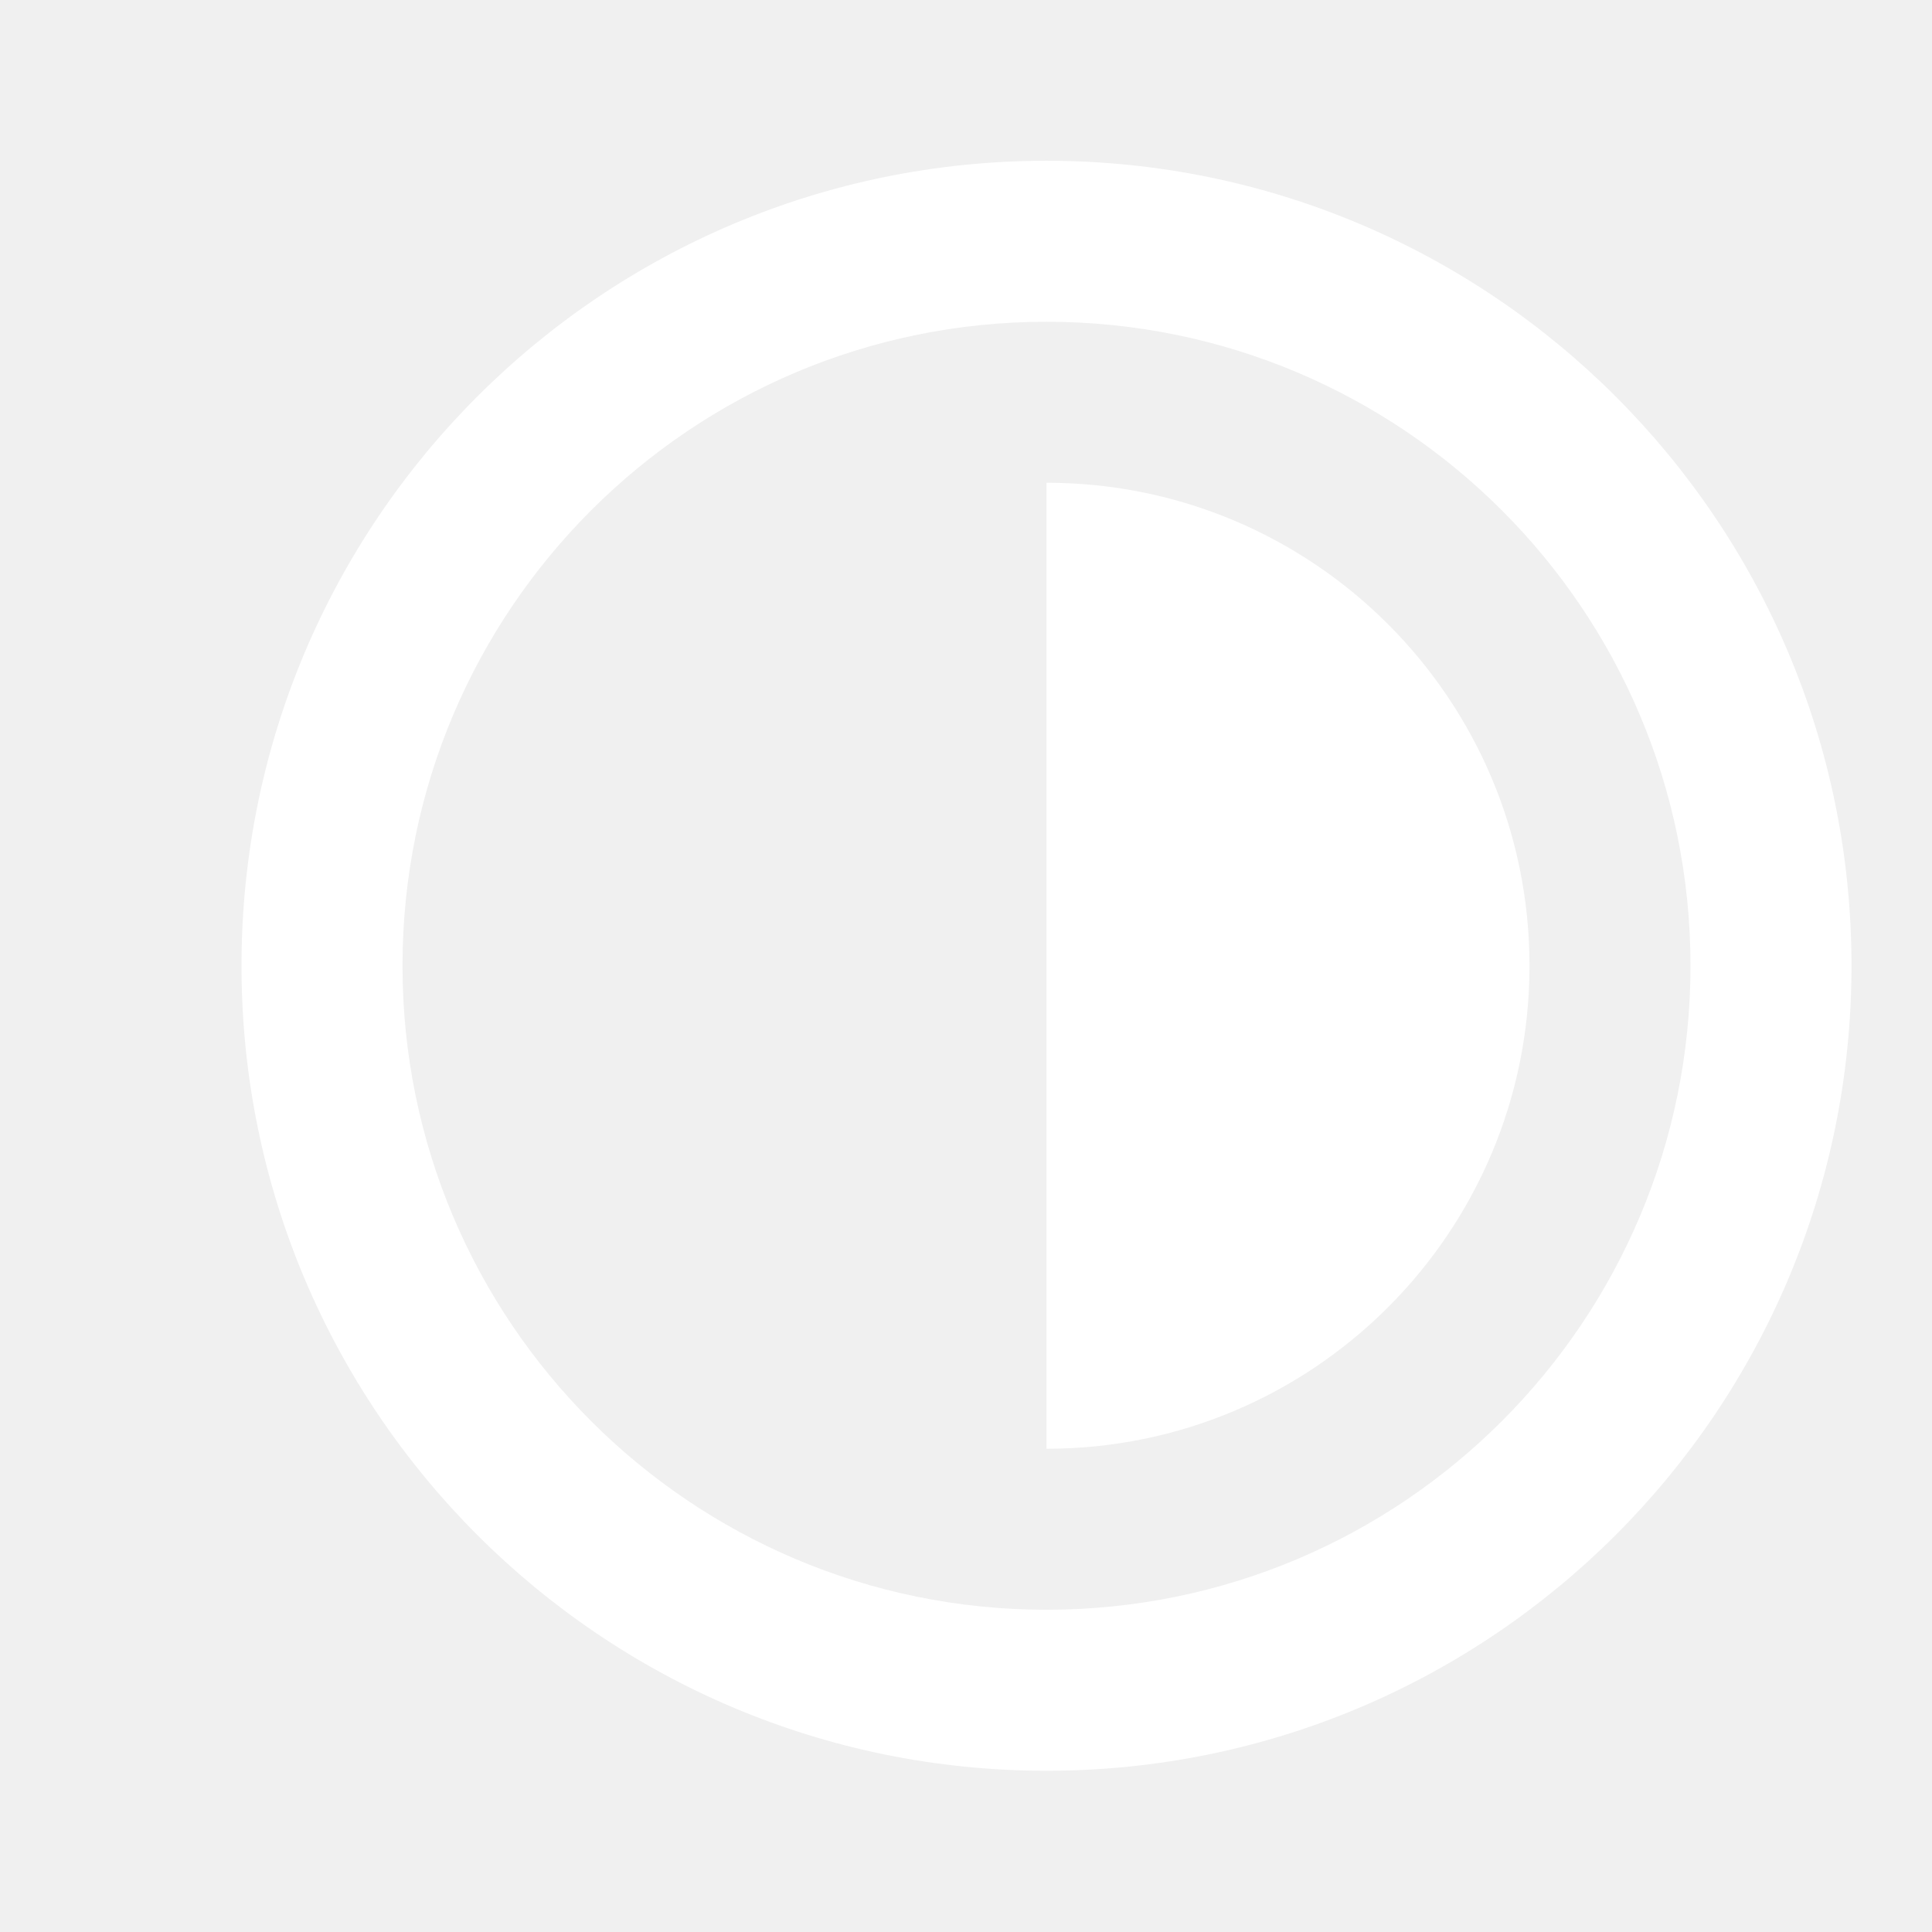
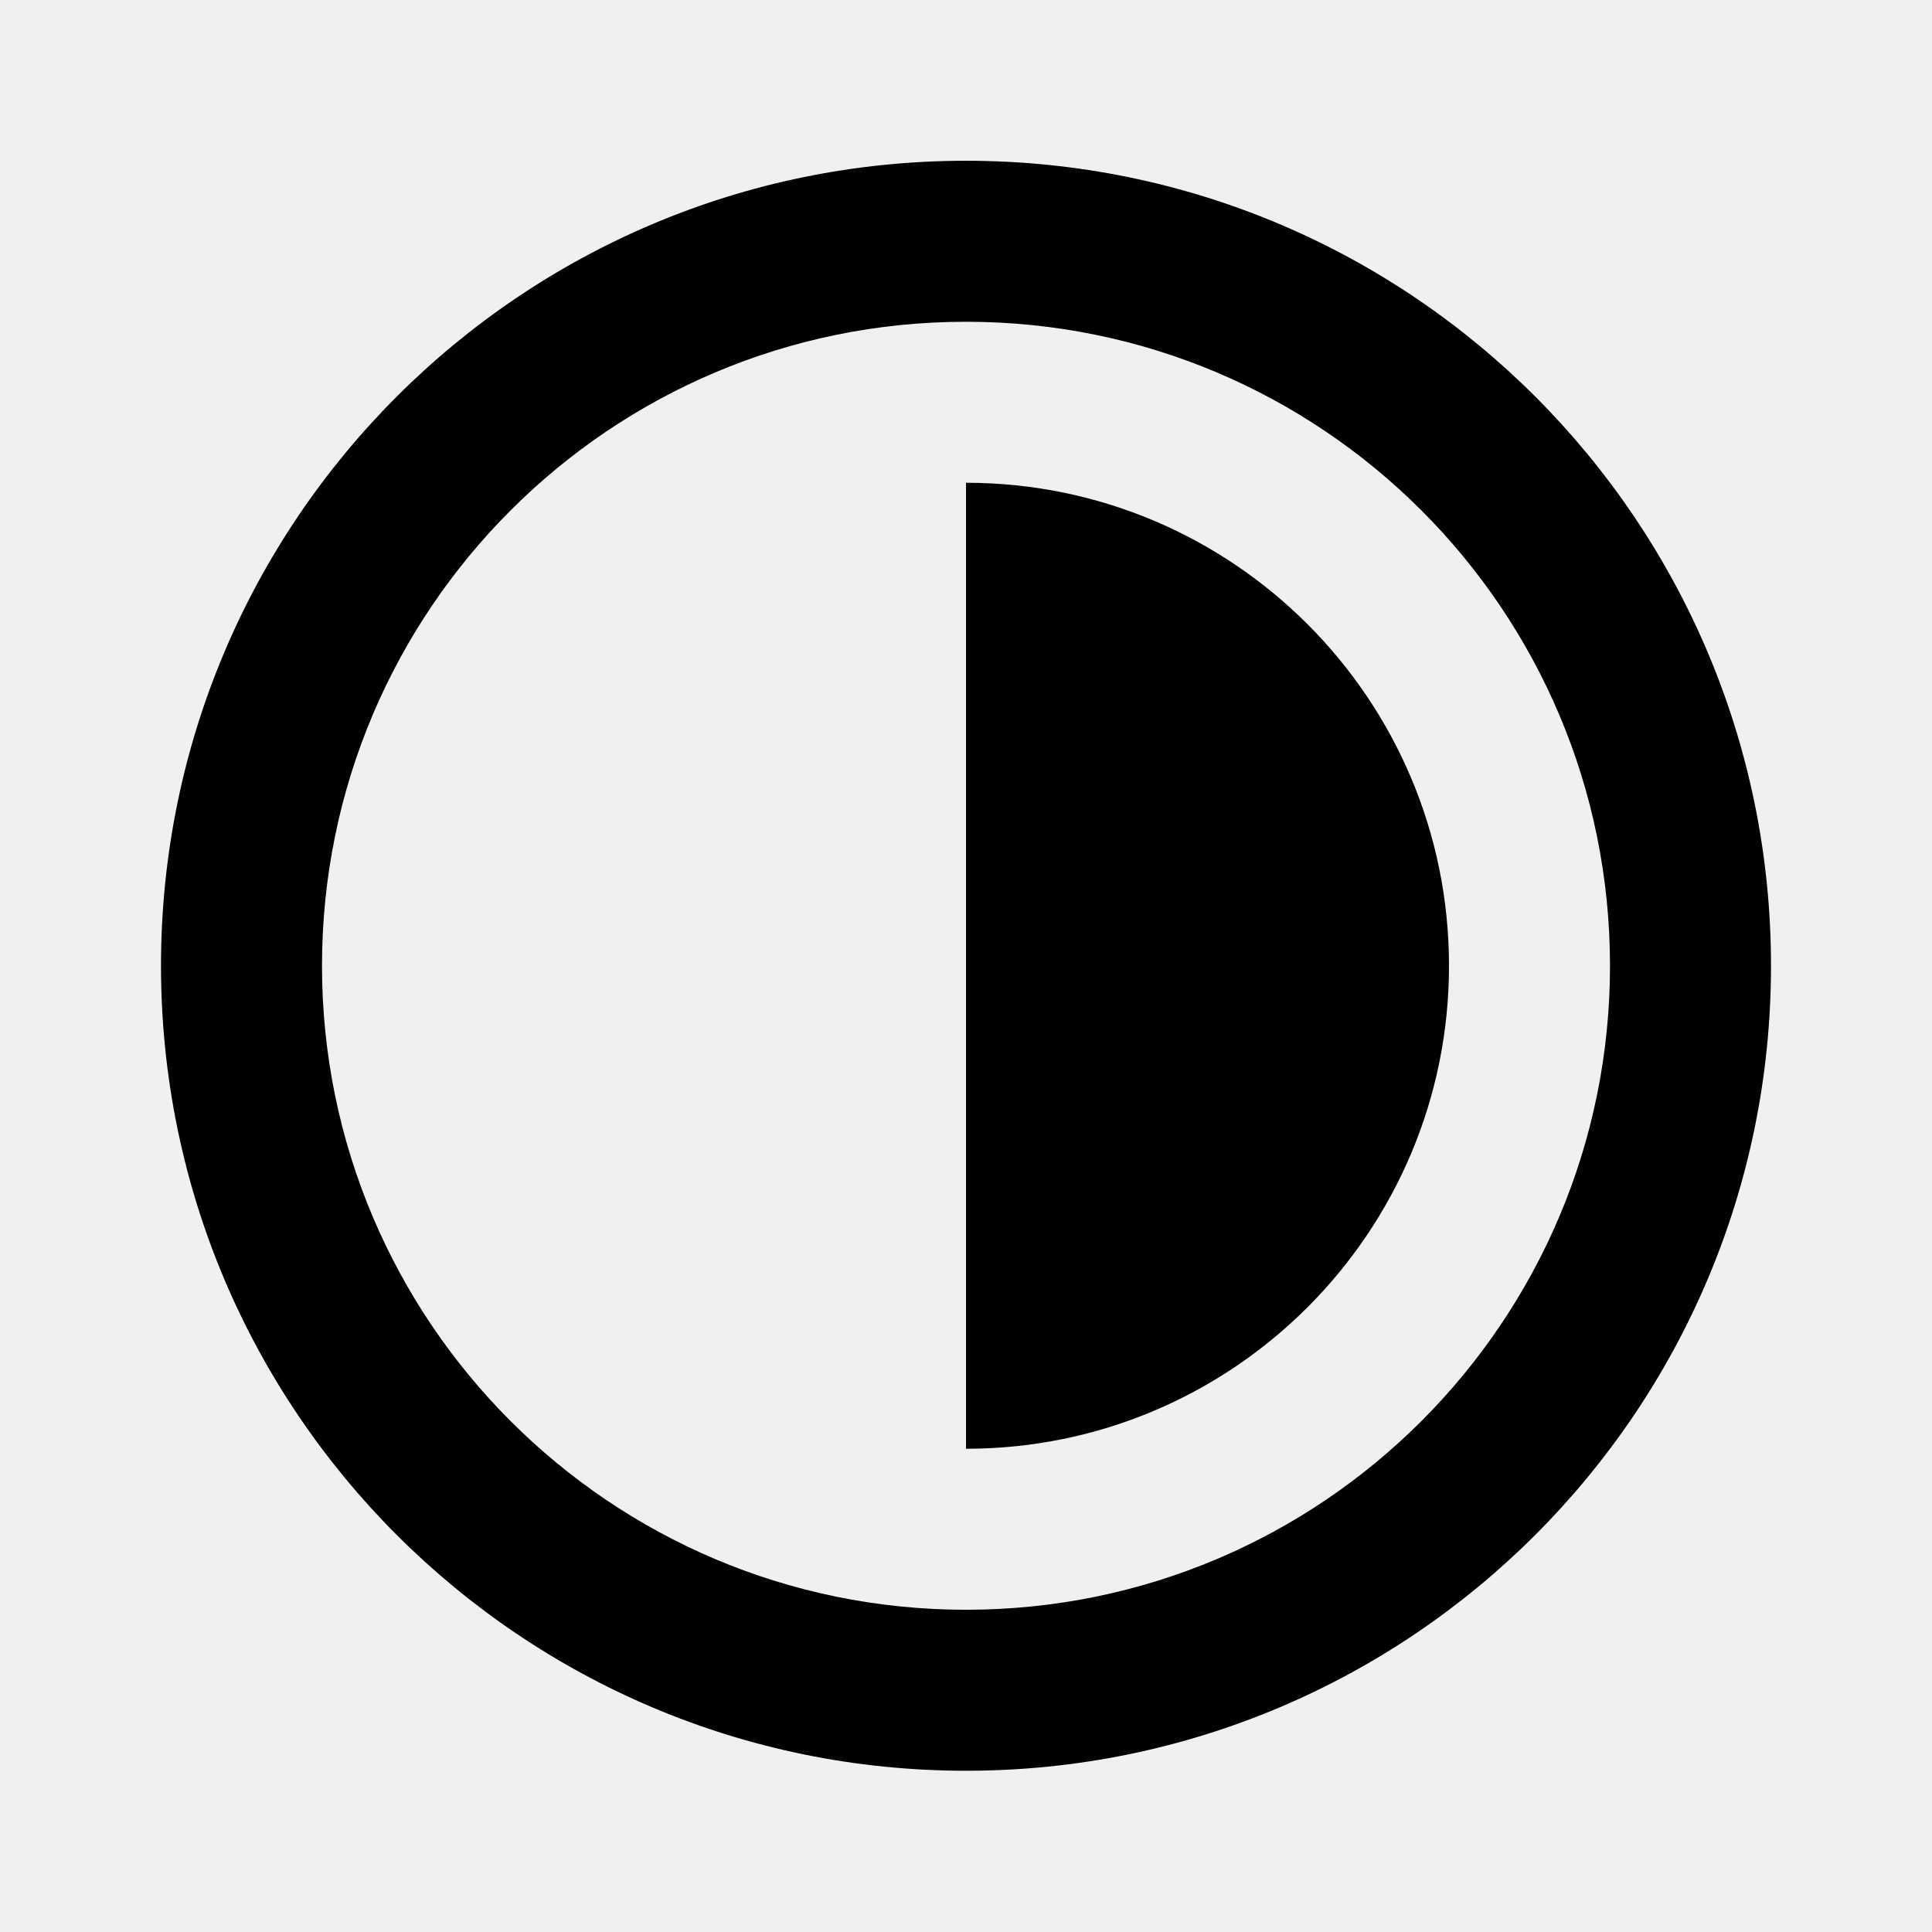
- <svg xmlns="http://www.w3.org/2000/svg" width="24" height="24" viewBox="0 0 24 24" fill="none">
-   <path d="M13 21.997C7.477 21.997 3 17.52 3 11.997C3 6.474 7.477 1.997 13 1.997C18.523 1.997 23 6.474 23 11.997C23 17.52 18.523 21.997 13 21.997ZM13 19.997C17.418 19.997 21 16.415 21 11.997C21 7.578 17.418 3.997 13 3.997C8.582 3.997 5 7.578 5 11.997C5 16.415 8.582 19.997 13 19.997ZM13 17.997V5.997C16.314 5.997 19 8.683 19 11.997C19 15.31 16.314 17.997 13 17.997Z" fill="white" />
+ <svg xmlns="http://www.w3.org/2000/svg" viewBox="0 0 24 24" fill="currentColor">
+   <path d="M12 21.997C6.477 21.997 2 17.52 2 11.997C2 6.474 6.477 1.997 12 1.997C17.523 1.997 22 6.474 22 11.997C22 17.52 17.523 21.997 12 21.997ZM12 19.997C16.418 19.997 20 16.415 20 11.997C20 7.578 16.418 3.997 12 3.997C7.582 3.997 4 7.578 4 11.997C4 16.415 7.582 19.997 12 19.997ZM12 17.997V5.997C15.314 5.997 18 8.683 18 11.997C18 15.31 15.314 17.997 12 17.997Z" />
</svg>
